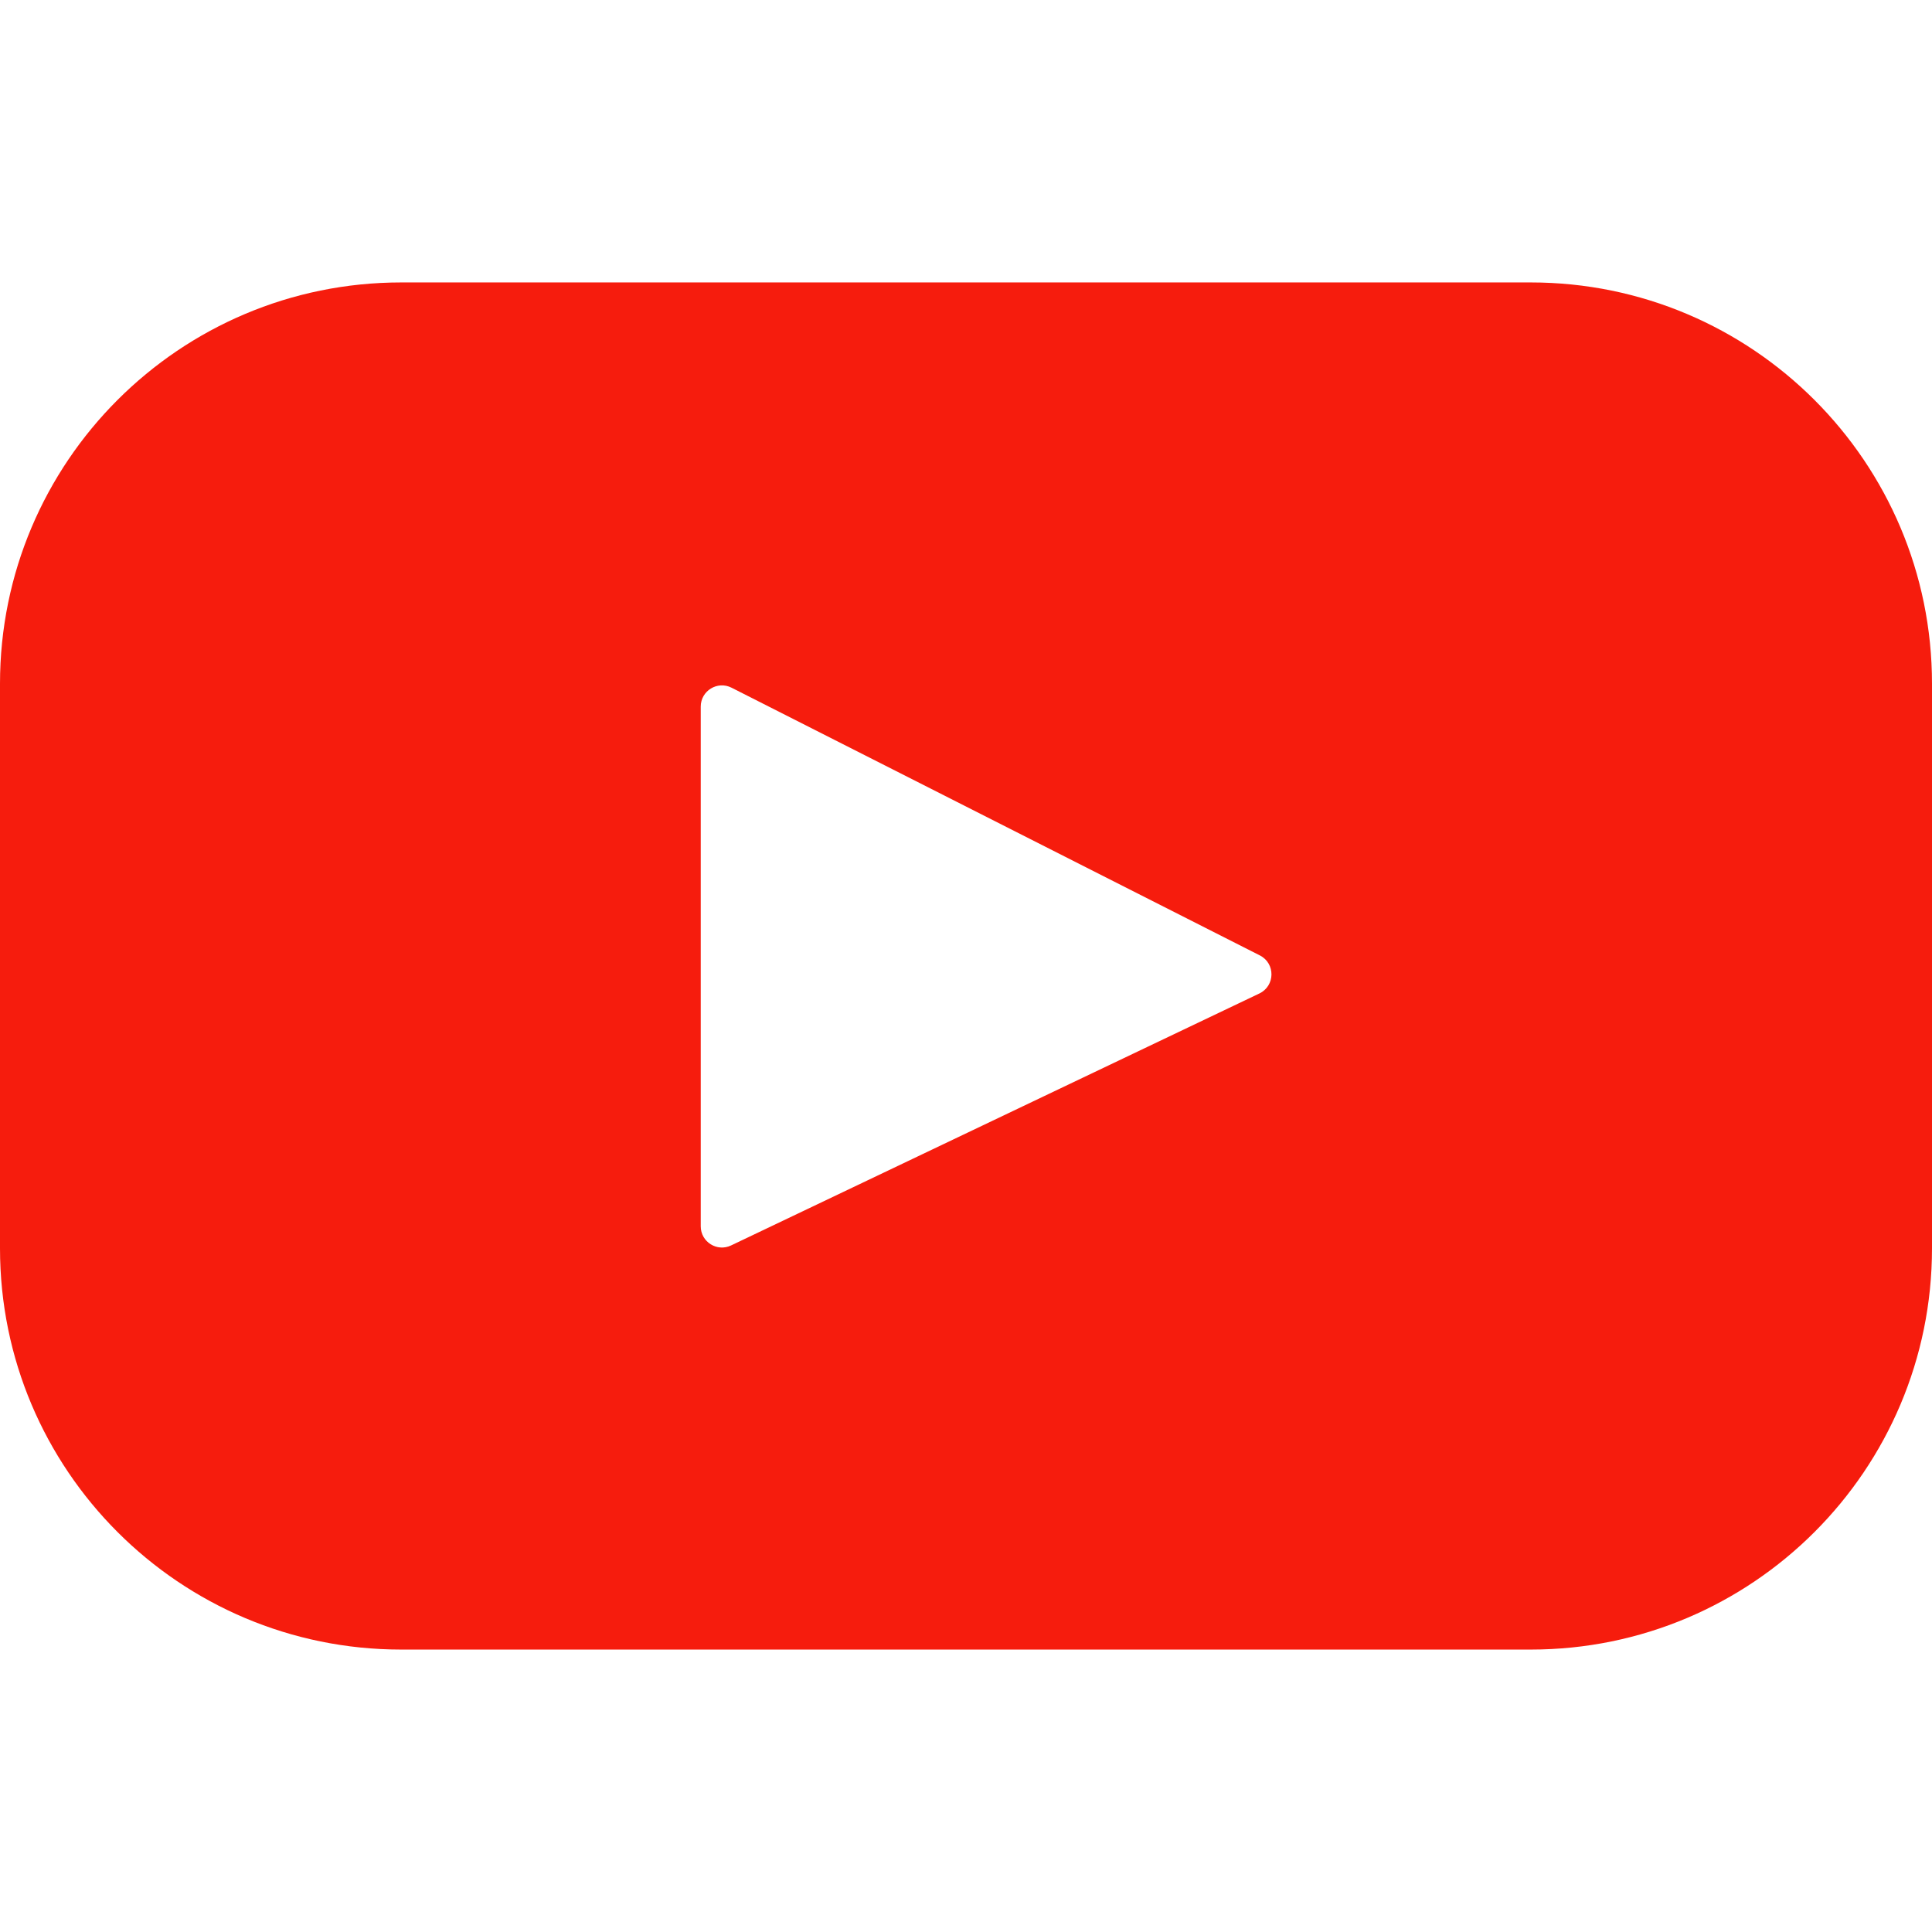
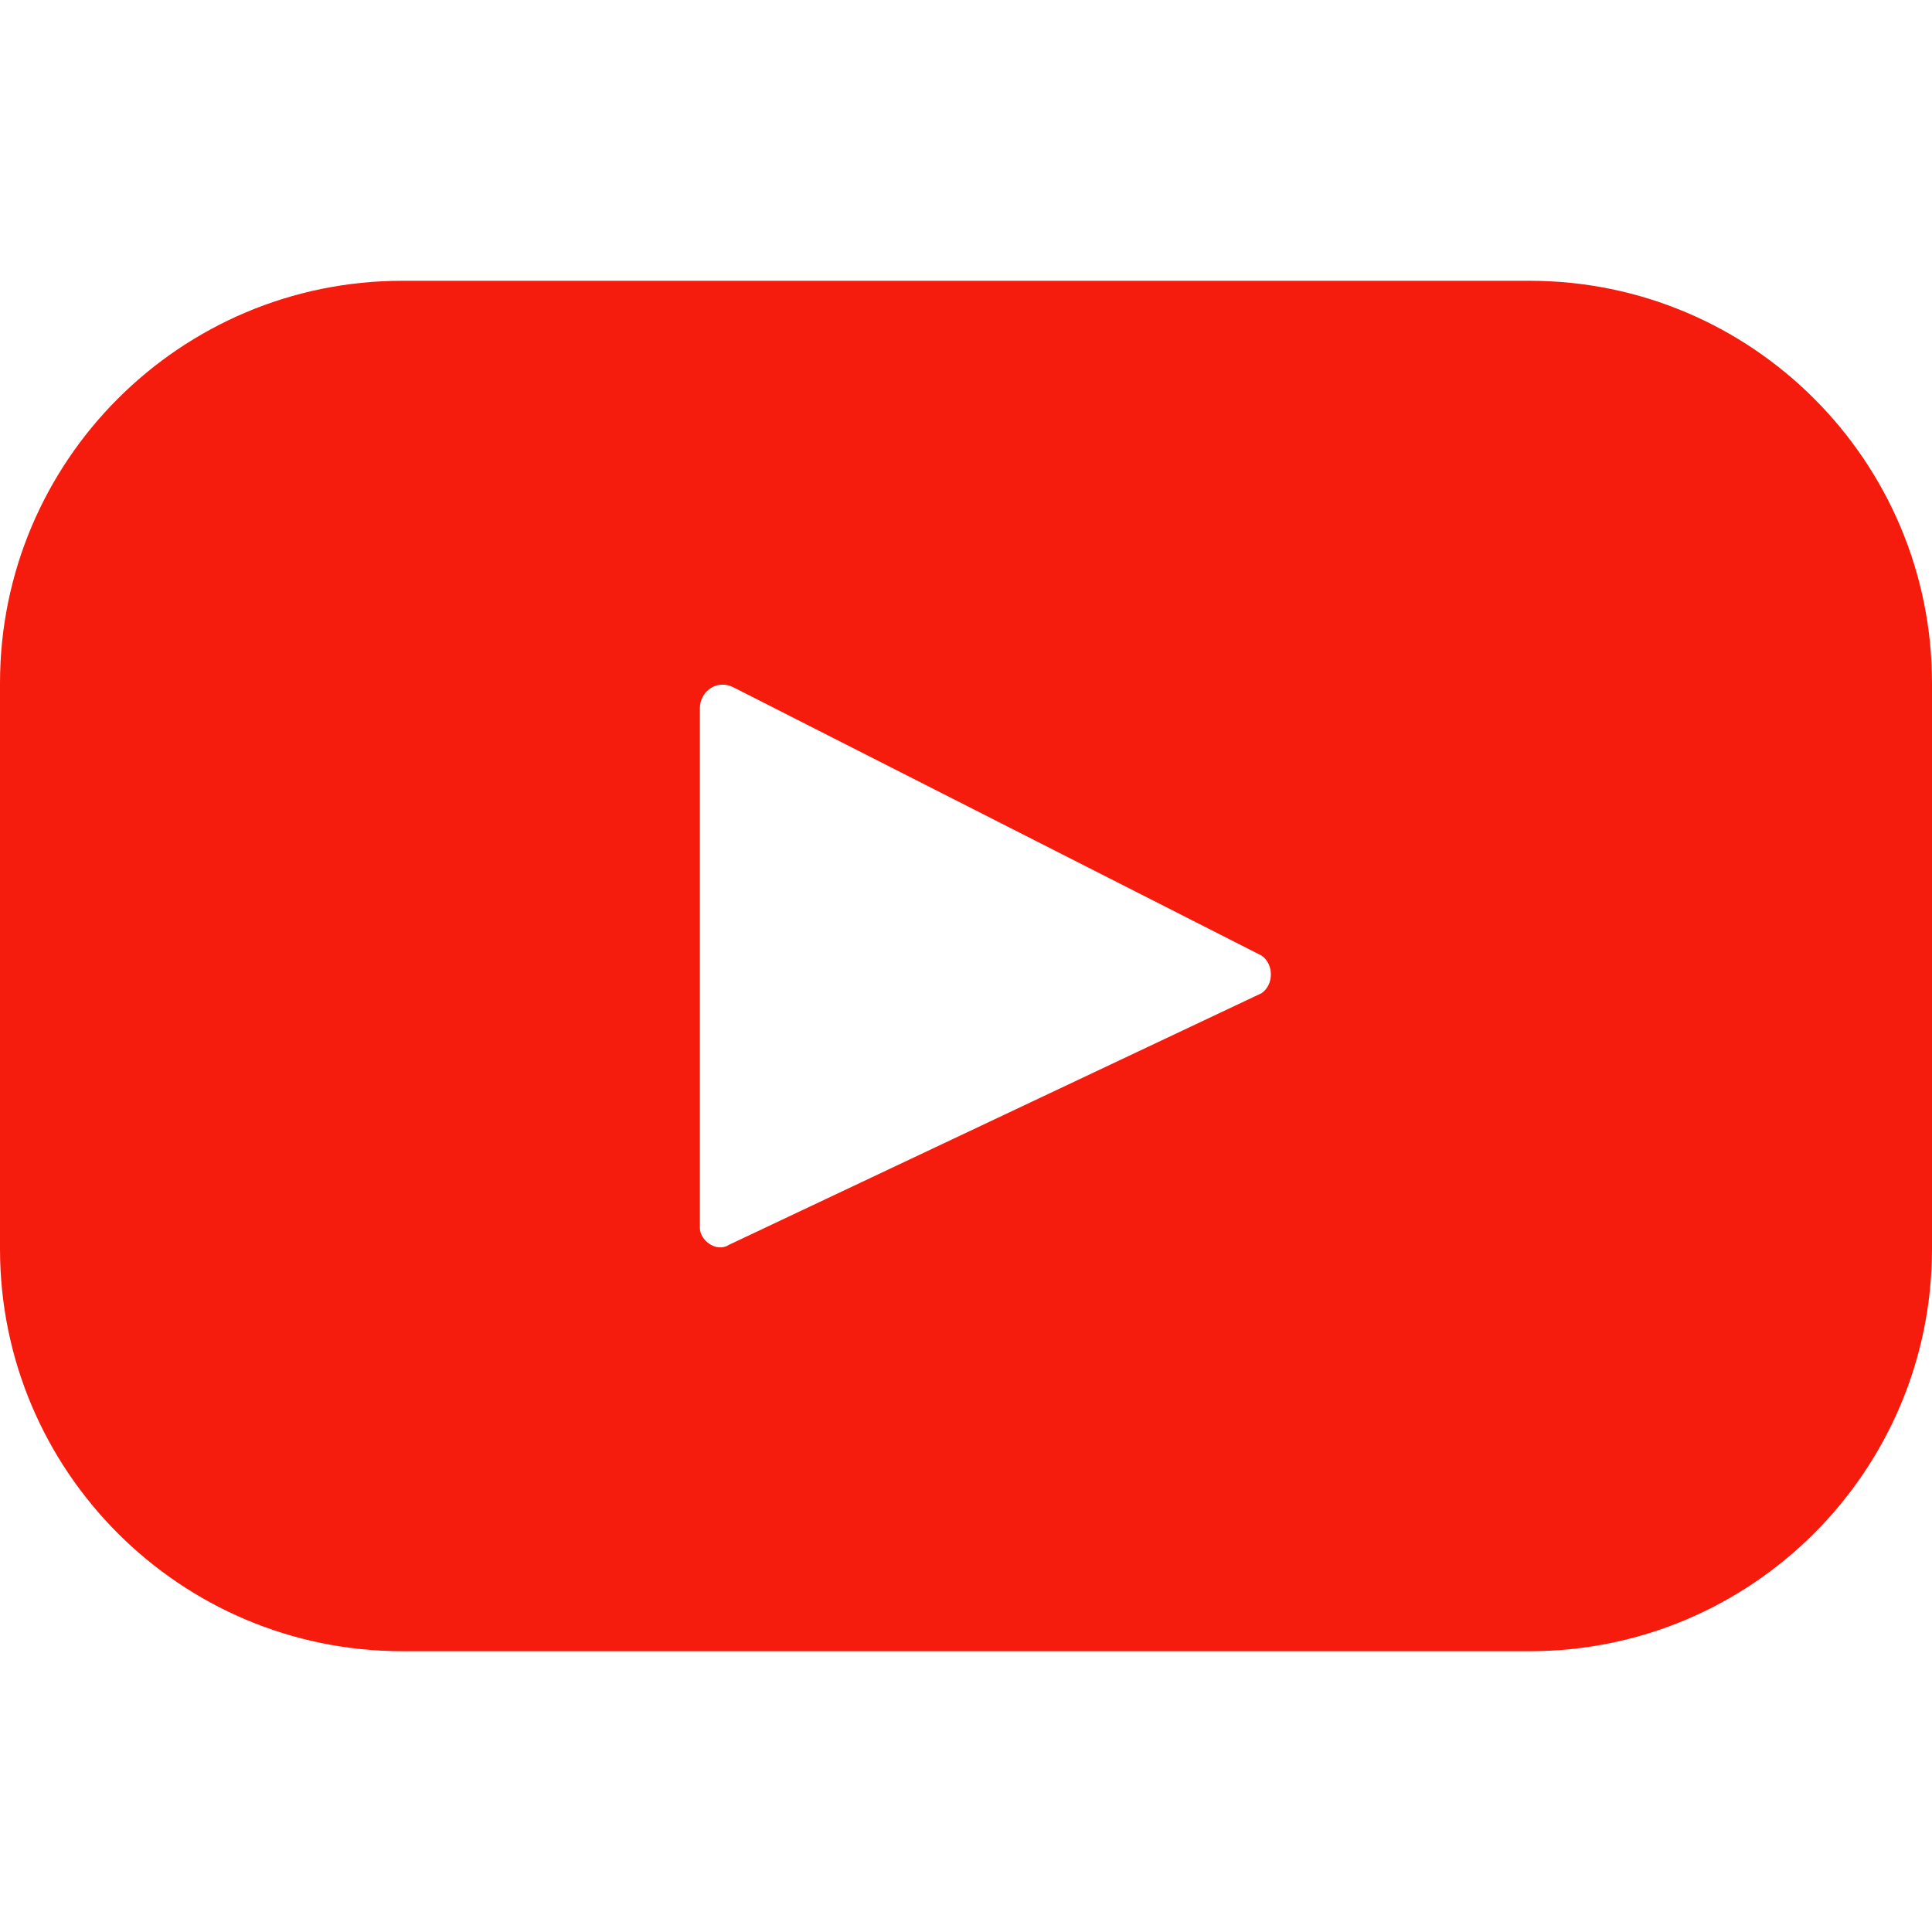
- <svg xmlns="http://www.w3.org/2000/svg" version="1.1" x="0px" y="0px" viewBox="0 0 461.001 461.001" style="enable-background:new 0 0 461.001 461.001;" xml:space="preserve">
-   <path style="fill:#F61C0D;" d="M365.257,67.393H95.744C42.866,67.393,0,110.259,0,163.137v134.728  c0,52.878,42.866,95.744,95.744,95.744h269.513c52.878,0,95.744-42.866,95.744-95.744V163.137  C461.001,110.259,418.135,67.393,365.257,67.393z M300.506,237.056l-126.06,60.123c-3.359,1.602-7.239-0.847-7.239-4.568V168.607  c0-3.774,3.982-6.22,7.348-4.514l126.06,63.881C304.363,229.873,304.298,235.248,300.506,237.056z" />
+ <svg xmlns="http://www.w3.org/2000/svg" viewBox="0 0 461 461">
+   <path fill="#f61c0d" d="M365 67H96c-53 0-96 43-96 96v135c0 53 43 96 96 96h269c53 0 96-43 96-96V163c0-53-43-96-96-96zm-64 170l-127 60c-3 2-7-1-7-4V169c0-4 4-7 8-5l126 64c3 2 3 7 0 9z" />
</svg>
